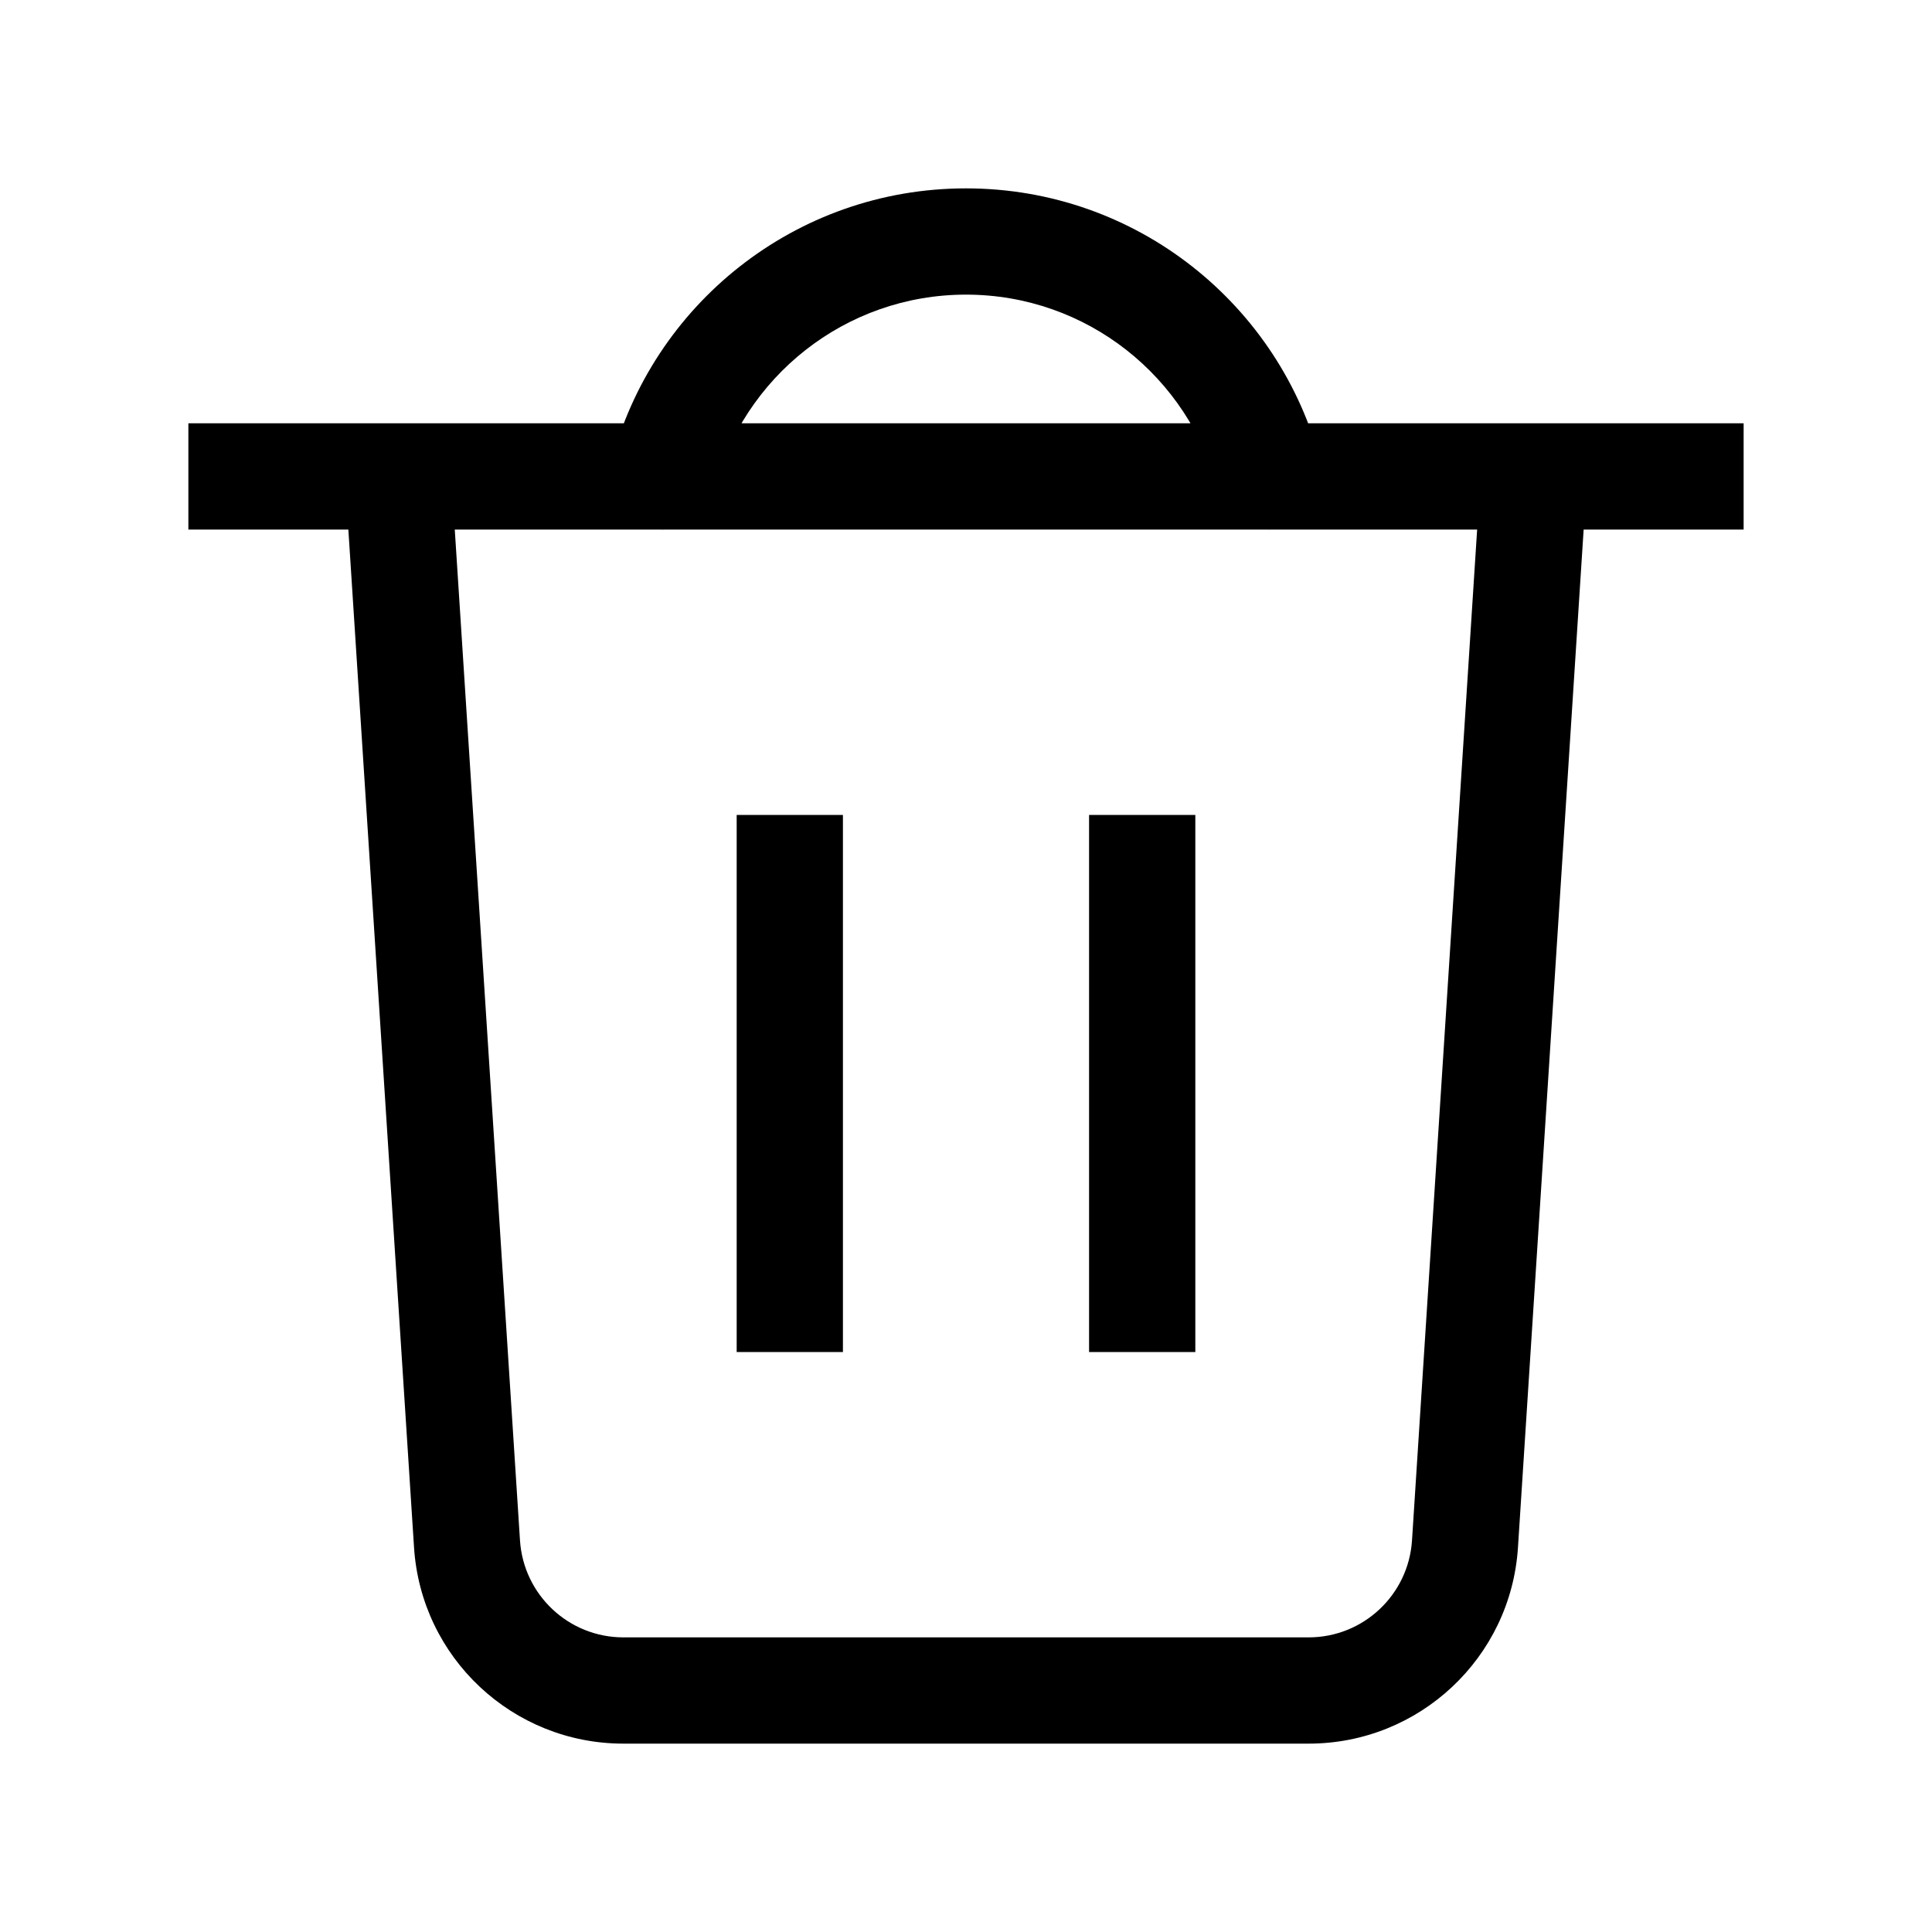
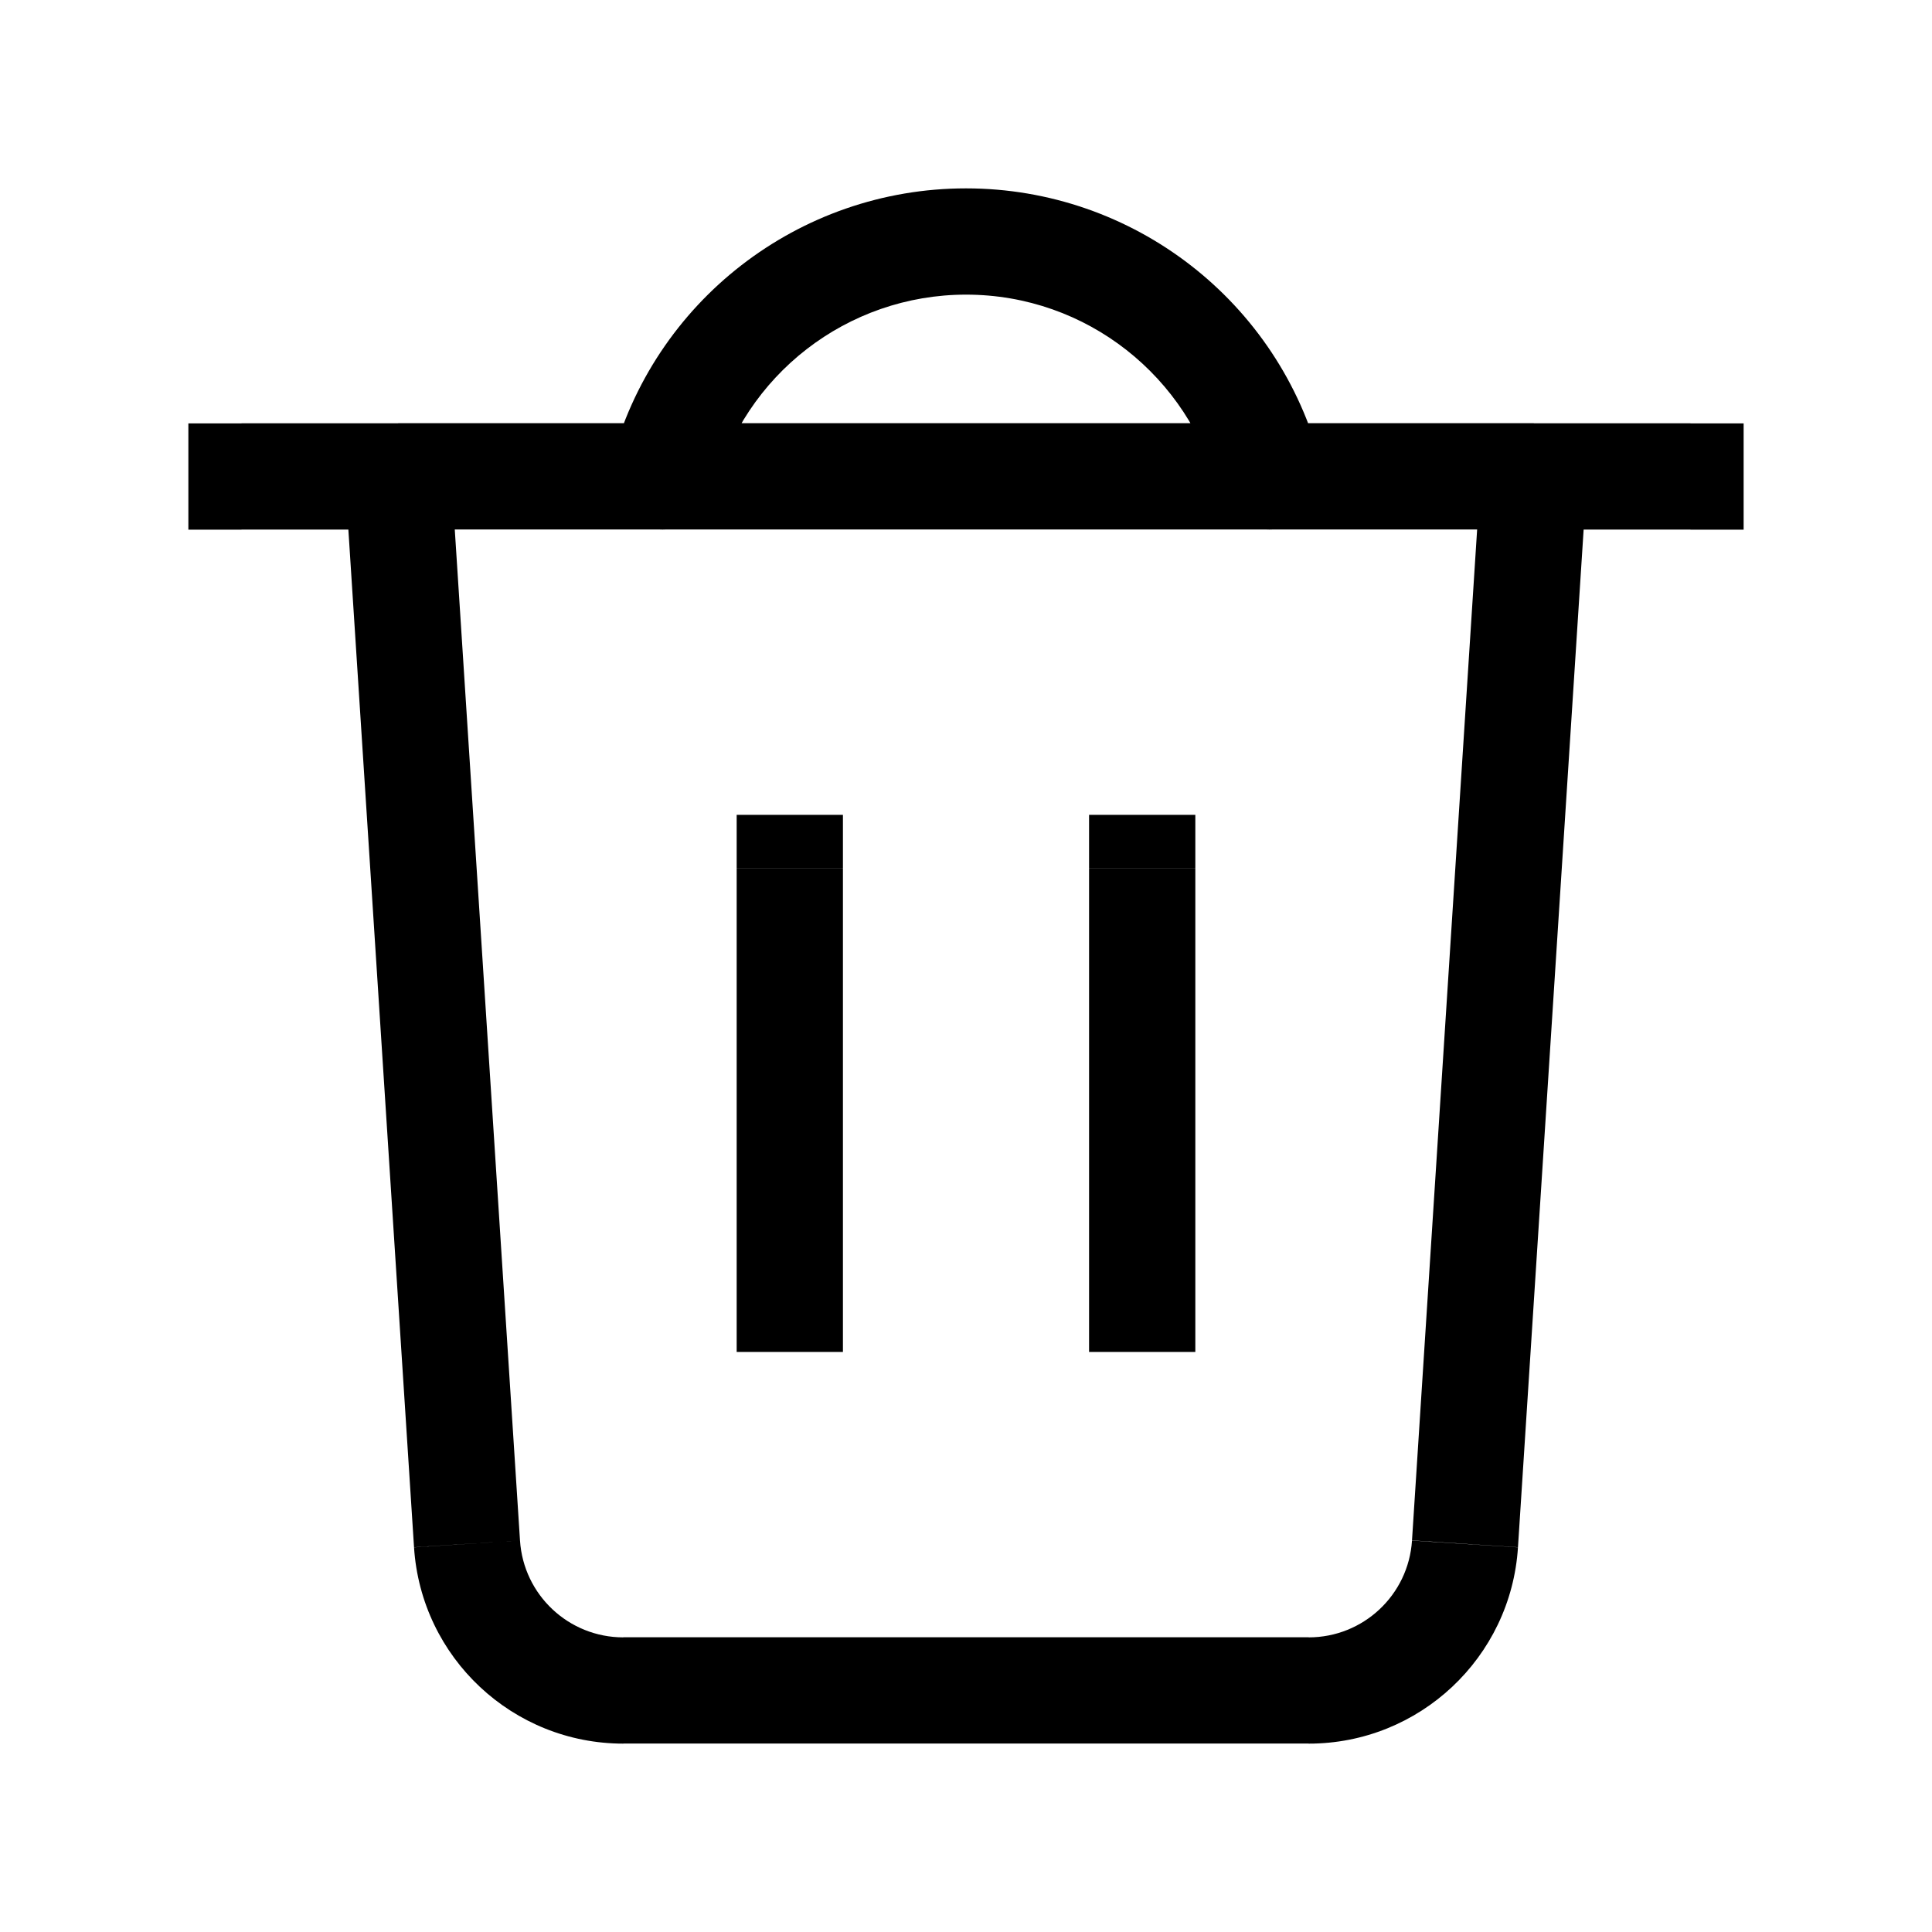
- <svg xmlns="http://www.w3.org/2000/svg" viewBox="0 0 20 20" fill="none">
-   <path d="M4.835 15.983L5.383 15.947L4.835 15.983ZM15.165 15.983L14.617 15.947L15.165 15.983ZM2.5 4.382H1.95V5.482H2.5V4.382ZM17.5 5.482H18.05V4.382H17.5V5.482ZM8.726 8.986V8.436H7.626V8.986H8.726ZM7.626 13.446V13.996H8.726V13.446H7.626ZM12.374 8.986V8.436H11.274V8.986H12.374ZM11.274 13.446V13.996H12.374V13.446H11.274ZM12.608 5.07C12.684 5.364 12.984 5.541 13.278 5.465C13.572 5.389 13.749 5.09 13.674 4.795L12.608 5.07ZM6.326 4.795C6.251 5.09 6.428 5.389 6.722 5.465C7.016 5.541 7.316 5.364 7.392 5.07L6.326 4.795ZM3.573 4.968L4.286 16.018L5.383 15.947L4.67 4.897L3.573 4.968ZM6.453 18.05H13.547V16.95H6.453V18.05ZM15.714 16.018L16.427 4.968L15.329 4.897L14.617 15.947L15.714 16.018ZM15.878 4.382H4.122V5.482H15.878V4.382ZM2.5 5.482H4.122V4.382H2.5V5.482ZM15.878 5.482H17.5V4.382H15.878V5.482ZM13.547 18.05C14.692 18.05 15.641 17.161 15.714 16.018L14.617 15.947C14.58 16.511 14.112 16.95 13.547 16.95V18.05ZM4.286 16.018C4.359 17.161 5.308 18.05 6.453 18.05V16.95C5.888 16.95 5.42 16.511 5.383 15.947L4.286 16.018ZM7.626 8.986V13.446H8.726V8.986H7.626ZM11.274 8.986V13.446H12.374V8.986H11.274ZM10 3.05C11.254 3.05 12.309 3.908 12.608 5.07L13.674 4.795C13.253 3.159 11.768 1.95 10 1.95V3.05ZM7.392 5.07C7.691 3.908 8.746 3.05 10 3.05V1.95C8.232 1.95 6.747 3.159 6.326 4.795L7.392 5.07Z" fill="currentColor" />
+ <svg xmlns="http://www.w3.org/2000/svg" fill="none" viewBox="0 0 20 20">
+   <path fill="currentColor" d="m4.835 15.983.548-.036-.548.036Zm10.33 0-.548-.036.548.036ZM2.5 4.383h-.55v1.1h.55v-1.1Zm15 1.1h.55v-1.1h-.55v1.1ZM8.726 8.985v-.55h-1.1v.55h1.1Zm-1.1 4.46v.55h1.1v-.55h-1.1Zm4.748-4.46v-.55h-1.1v.55h1.1Zm-1.1 4.46v.55h1.1v-.55h-1.1Zm1.334-8.376a.55.55 0 0 0 1.066-.275l-1.066.275Zm-6.282-.275a.55.55 0 1 0 1.066.275l-1.066-.275Zm-2.753.173.713 11.05 1.097-.07L4.67 4.896l-1.097.07Zm2.88 13.082h7.094v-1.1H6.453v1.1Zm9.261-2.032.713-11.05-1.098-.071-.712 11.05 1.097.071Zm.164-11.636H4.122v1.1h11.756v-1.1ZM2.5 5.482h1.622v-1.1H2.5v1.1Zm13.378 0H17.5v-1.1h-1.622v1.1Zm-2.33 12.568c1.144 0 2.093-.89 2.166-2.032l-1.097-.07a1.072 1.072 0 0 1-1.07 1.002v1.1Zm-9.262-2.032a2.172 2.172 0 0 0 2.167 2.032v-1.1a1.072 1.072 0 0 1-1.07-1.003l-1.097.071Zm3.34-7.032v4.46h1.1v-4.46h-1.1Zm3.648 0v4.46h1.1v-4.46h-1.1ZM10 3.05c1.254 0 2.31.858 2.608 2.02l1.066-.275A3.795 3.795 0 0 0 10 1.95v1.1ZM7.392 5.07A2.695 2.695 0 0 1 10 3.05v-1.1a3.795 3.795 0 0 0-3.674 2.845l1.066.275Z" />
</svg>
